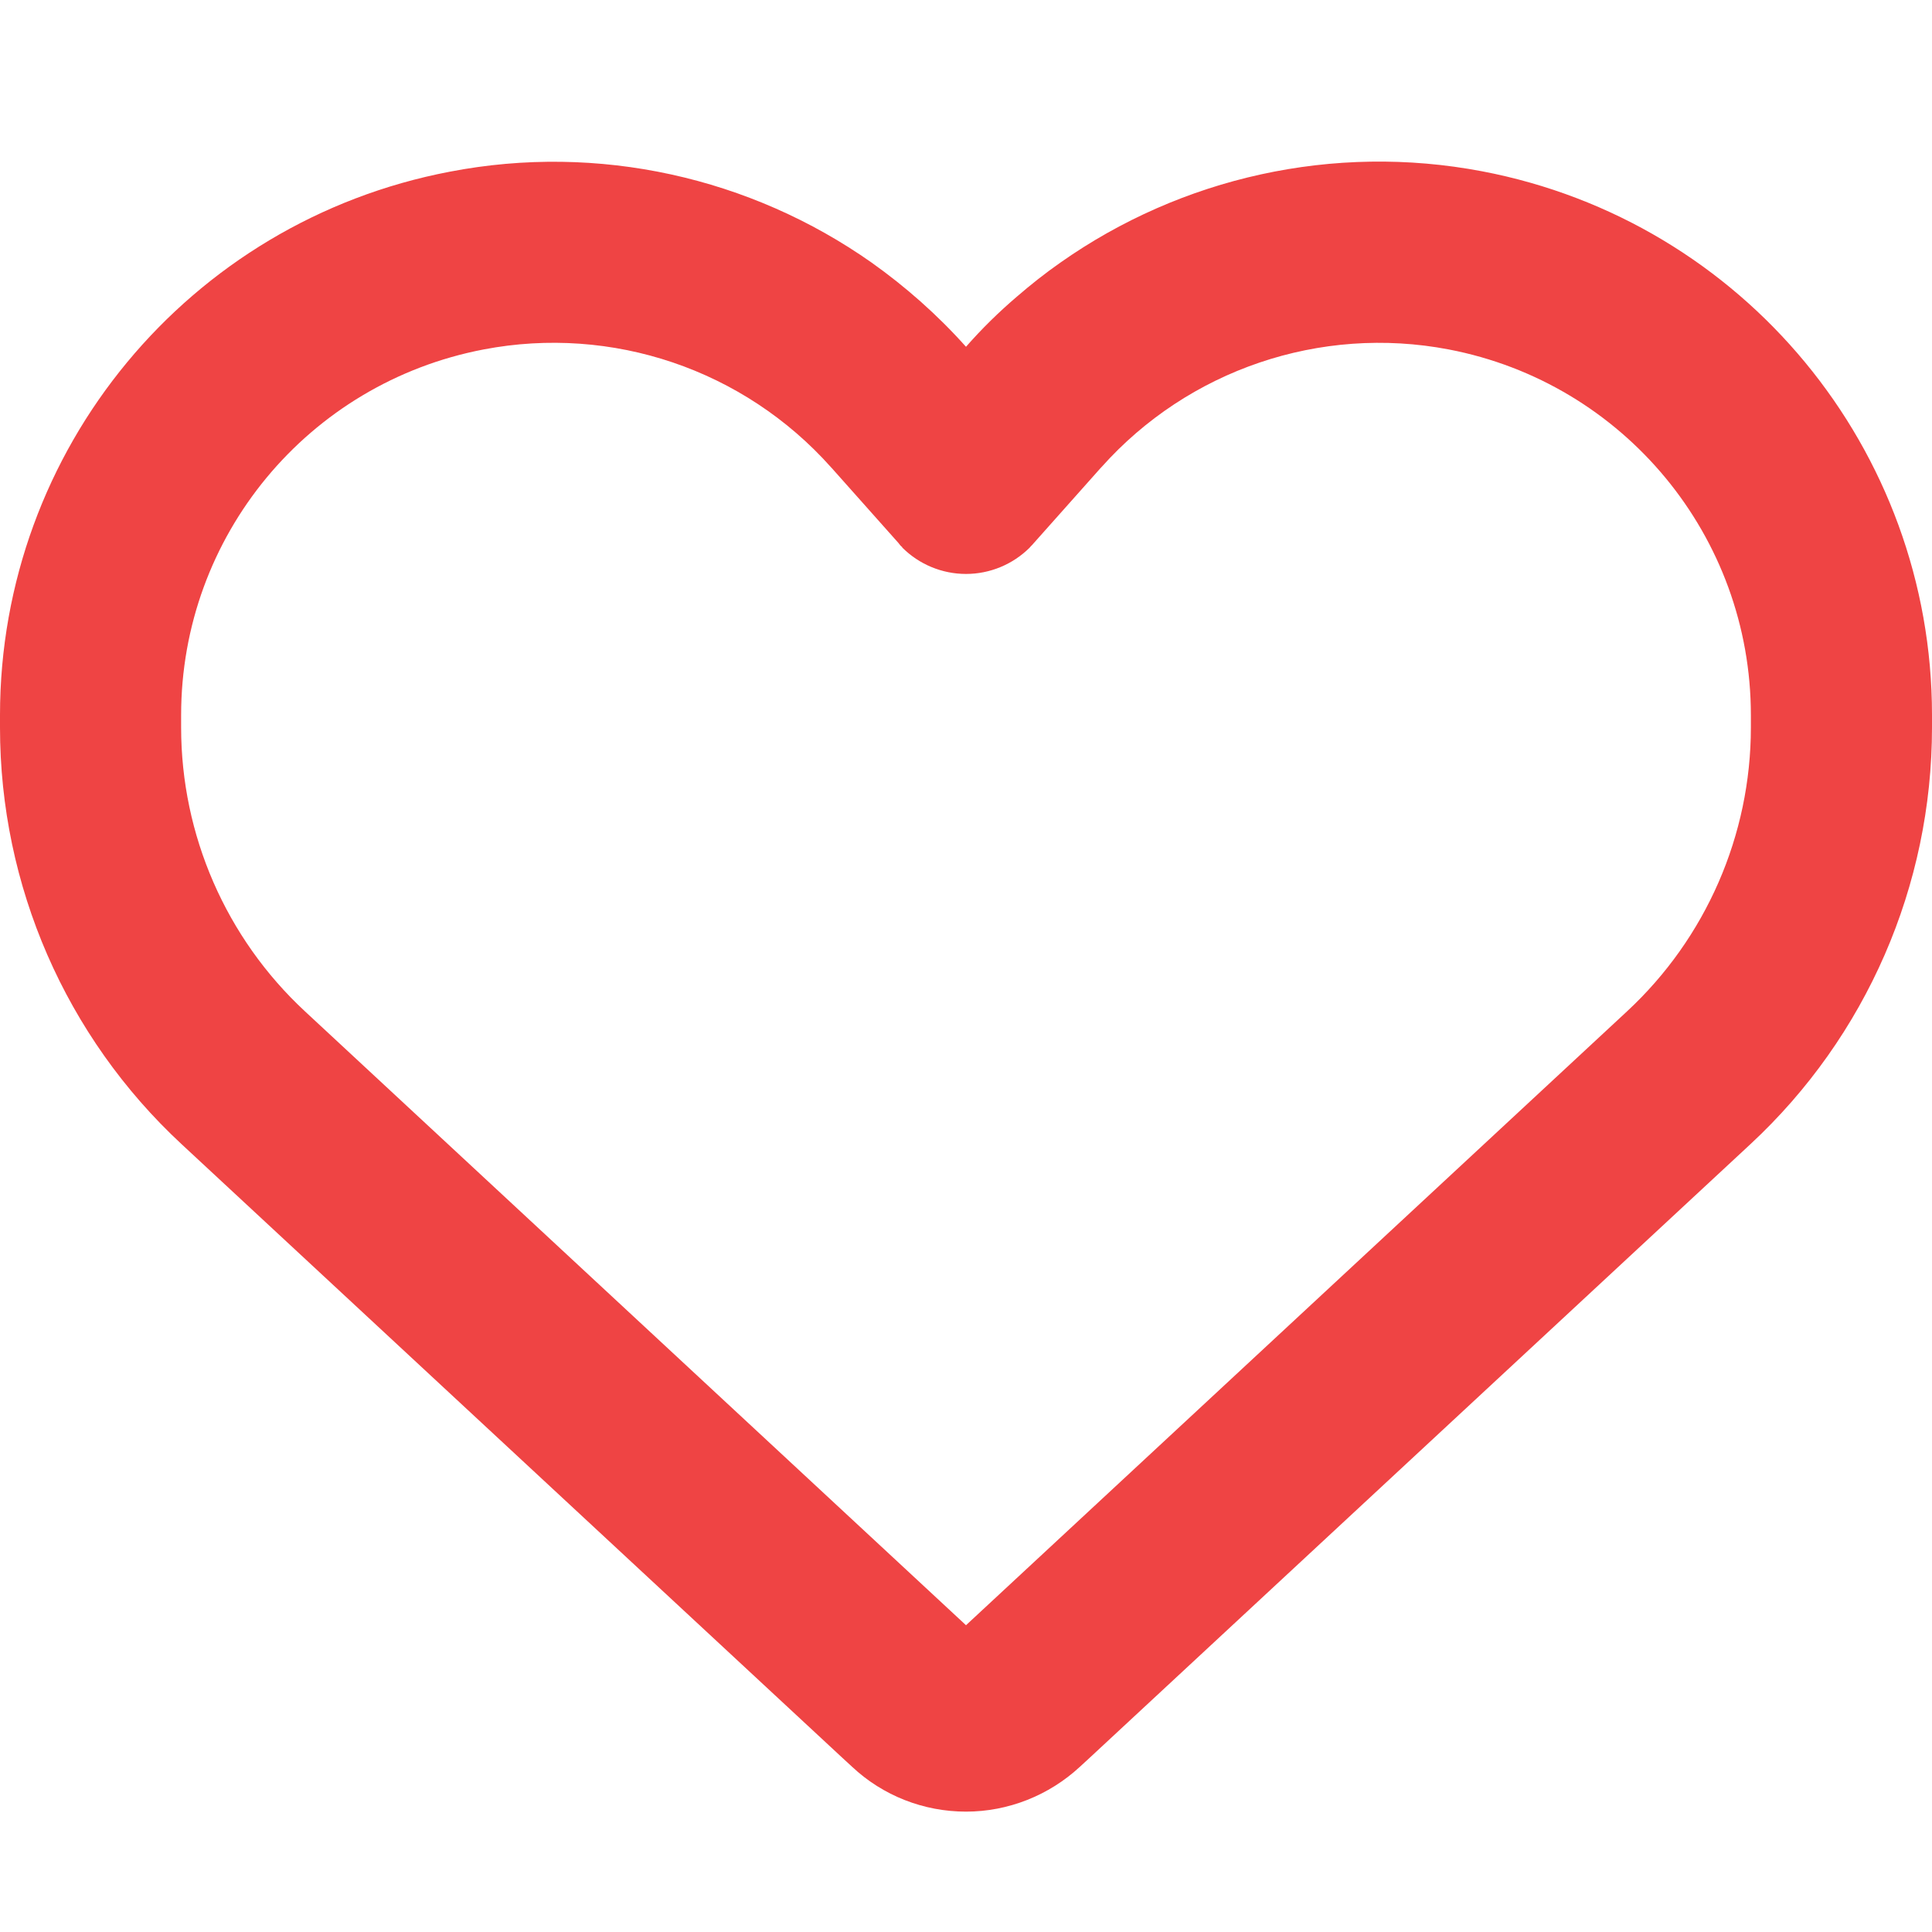
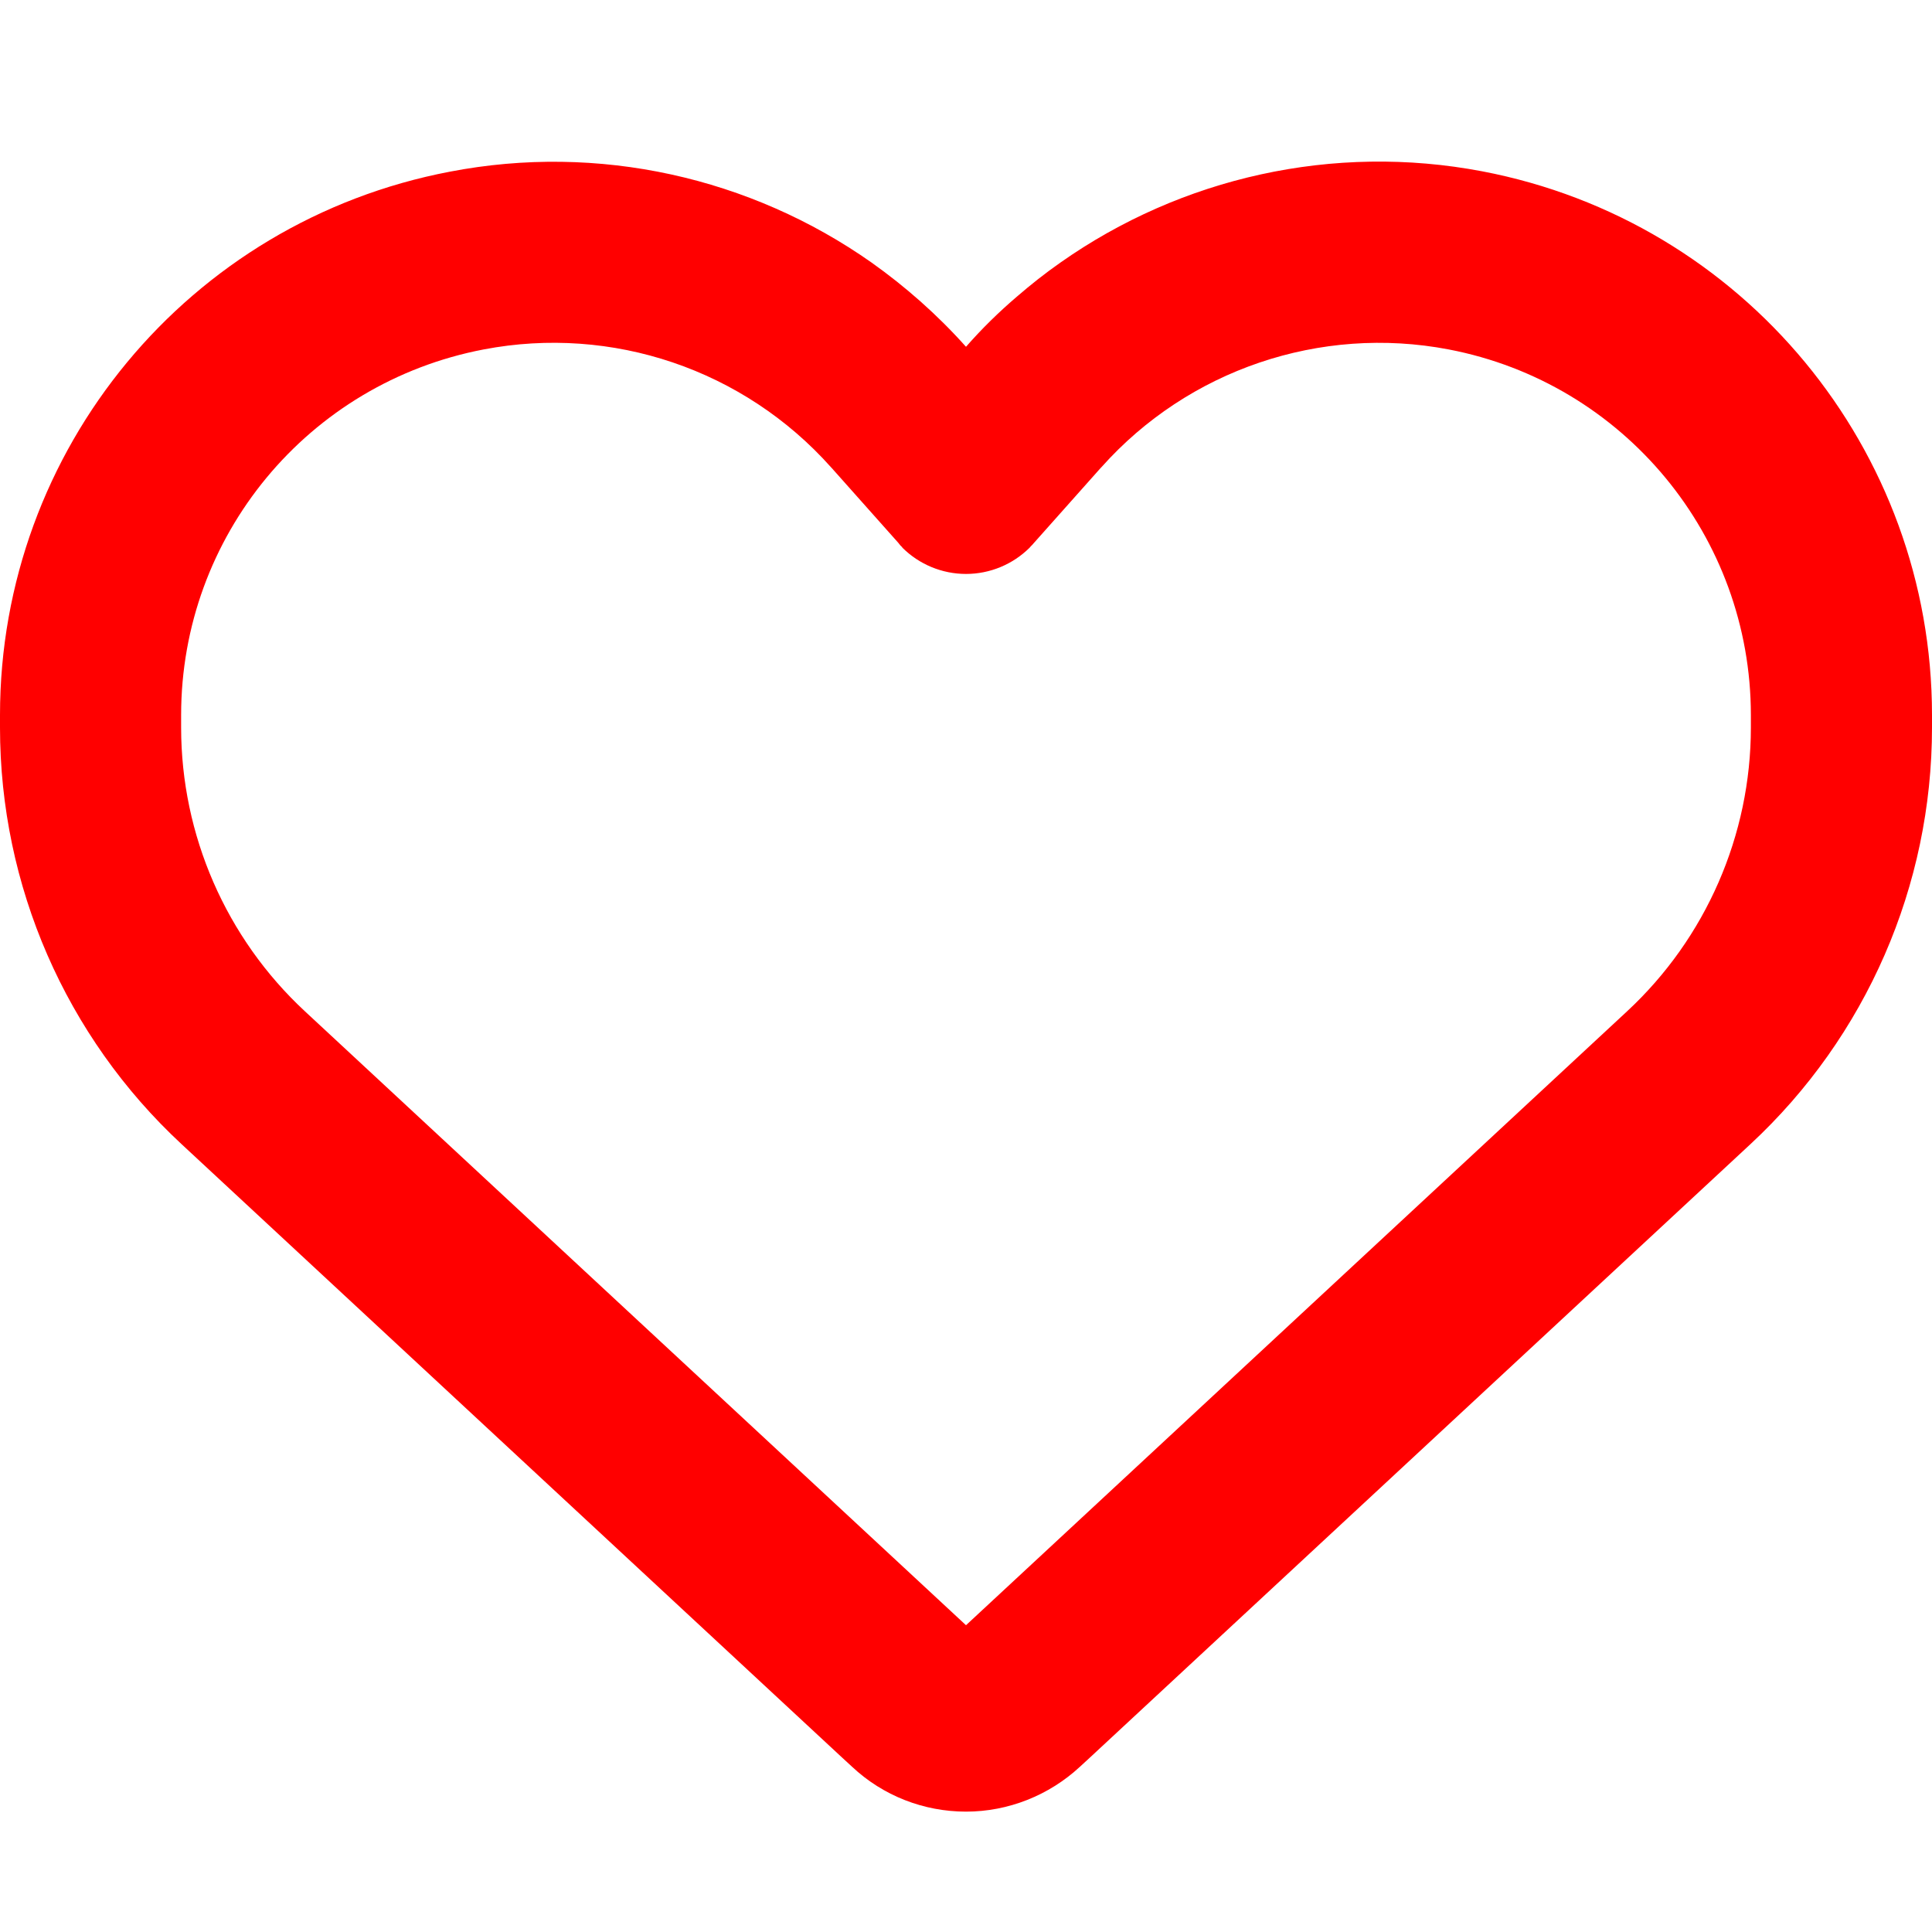
- <svg xmlns="http://www.w3.org/2000/svg" viewBox="0 0 512 512" fill="#ef4444">
-   <path d="M225.8 468.2l-2.5-2.3L48.1 303.2C17.4 274.7 0 234.7 0 192.8l0-3.3c0-70.4 50-130.8 119.2-144C158.6 37.9 198.9 47 231 69.6c9 6.4 17.4 13.8 25 22.3c4.2-4.8 8.7-9.2 13.5-13.3c3.7-3.2 7.5-6.2 11.5-9c0 0 0 0 0 0C313.1 47 353.4 37.9 392.8 45.4C462 58.6 512 119.1 512 189.5l0 3.3c0 41.9-17.4 81.9-48.1 110.4L288.7 465.9l-2.5 2.3c-8.2 7.6-19 11.9-30.2 11.9s-22-4.2-30.2-11.9zM239.1 145c-.4-.3-.7-.7-1-1.1l-17.8-20-.1-.1s0 0 0 0c-23.1-25.9-58-37.7-92-31.2C81.6 101.5 48 142.1 48 189.5l0 3.3c0 28.5 11.9 55.8 32.8 75.2L256 430.7 431.2 268c20.9-19.4 32.8-46.7 32.8-75.2l0-3.3c0-47.3-33.6-88-80.1-96.9c-34-6.5-69 5.4-92 31.2c0 0 0 0-.1 .1s0 0-.1 .1l-17.8 20c-.3 .4-.7 .7-1 1.1c-4.5 4.5-10.6 7-16.9 7s-12.4-2.5-16.9-7z" />
+ <svg xmlns="http://www.w3.org/2000/svg" viewBox="0 0 512 512">
+   <path fill="#ff0000" d="M225.8 468.2l-2.5-2.3L48.1 303.2C17.4 274.7 0 234.7 0 192.8l0-3.3c0-70.4 50-130.8 119.2-144C158.6 37.9 198.9 47 231 69.6c9 6.4 17.4 13.8 25 22.3c4.2-4.8 8.7-9.2 13.5-13.3c3.7-3.2 7.5-6.2 11.5-9c0 0 0 0 0 0C313.1 47 353.4 37.9 392.8 45.4C462 58.6 512 119.1 512 189.5l0 3.3c0 41.9-17.4 81.9-48.1 110.4L288.7 465.9l-2.5 2.3c-8.2 7.6-19 11.9-30.2 11.9s-22-4.2-30.2-11.9zM239.1 145c-.4-.3-.7-.7-1-1.1l-17.8-20-.1-.1s0 0 0 0c-23.1-25.9-58-37.7-92-31.2C81.6 101.5 48 142.1 48 189.5l0 3.3c0 28.5 11.9 55.8 32.8 75.2L256 430.7 431.2 268c20.9-19.4 32.8-46.7 32.8-75.2l0-3.3c0-47.3-33.6-88-80.1-96.9c-34-6.5-69 5.4-92 31.2c0 0 0 0-.1 .1s0 0-.1 .1l-17.8 20c-.3 .4-.7 .7-1 1.1c-4.5 4.5-10.6 7-16.9 7s-12.4-2.5-16.9-7z" />
</svg>
